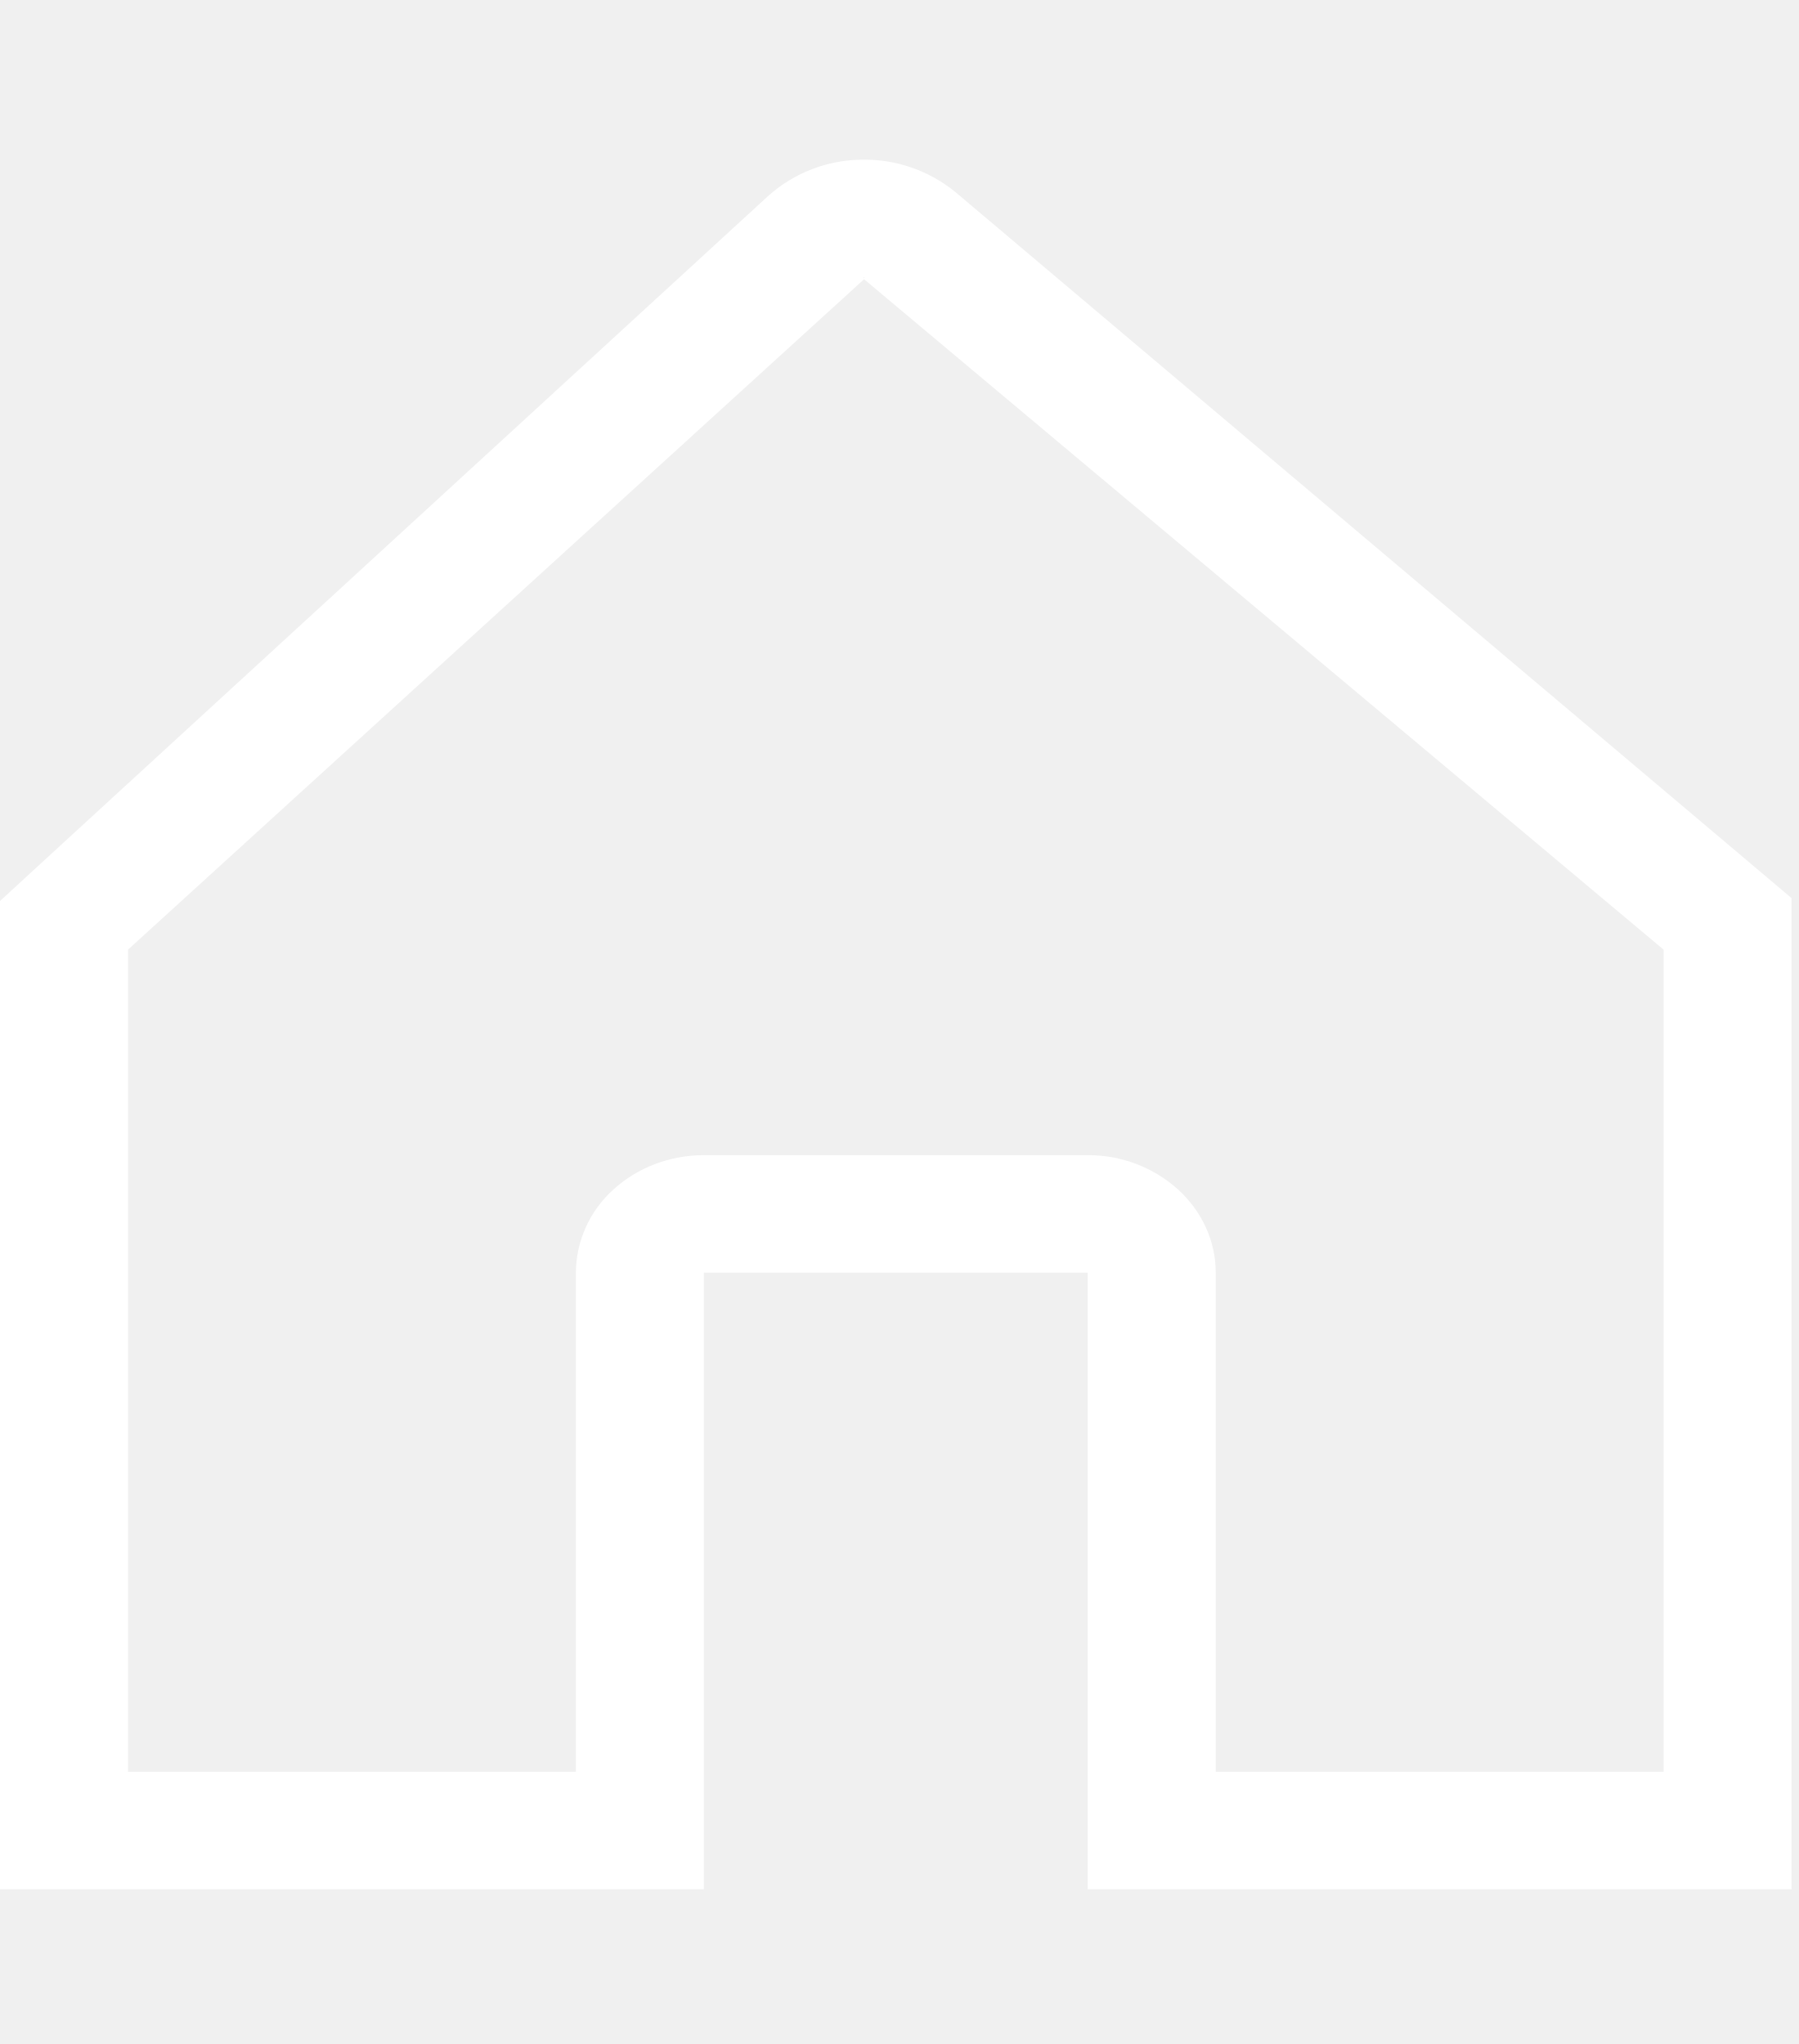
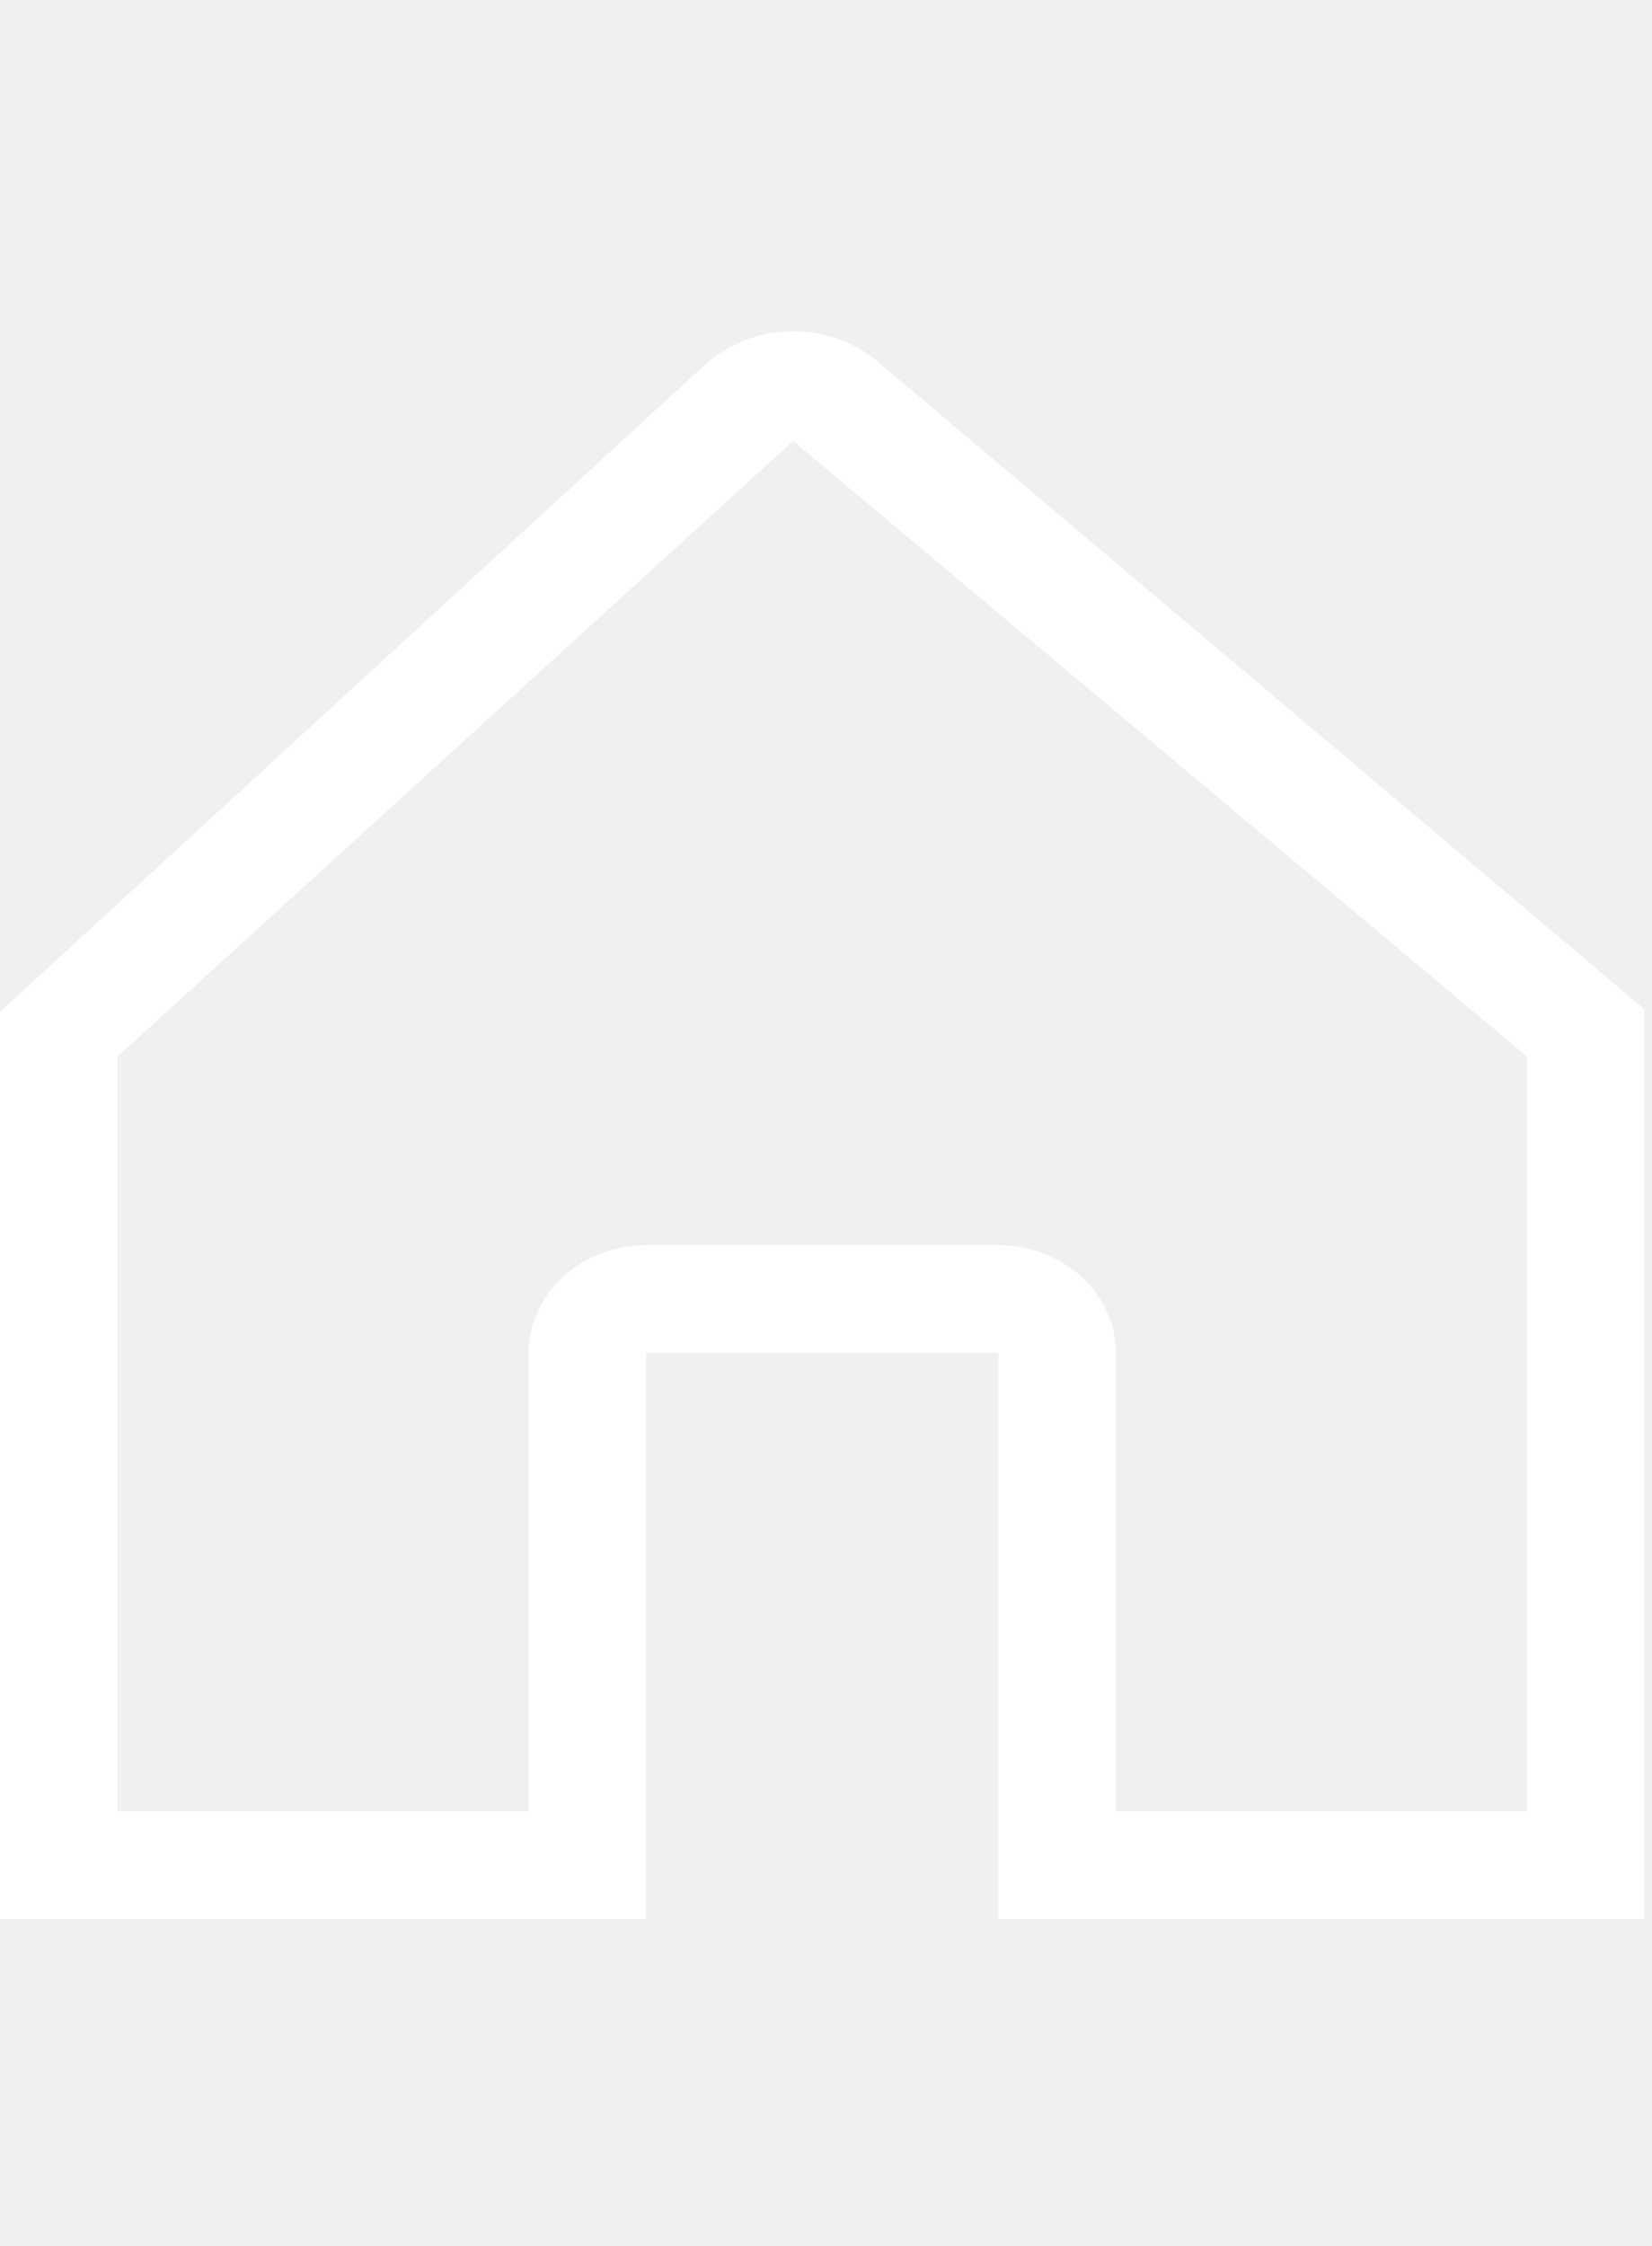
- <svg xmlns="http://www.w3.org/2000/svg" width="22" height="25" fill="none" viewBox="0 0 28 27">
+ <svg xmlns="http://www.w3.org/2000/svg" width="25" height="34" fill="none" viewBox="0 0 28 27">
  <path fill="#fff" d="M27.241 11.028 14.881.59a2.228 2.228 0 0 0-1.477-.513 2.213 2.213 0 0 0-1.453.569L.583 11.08 0 11.617V27h10.955v-9.598h5.975V27h10.954V11.572l-.643-.544ZM13.447 1.905c.017 0 .006.004-.001.01-.008-.006-.017-.01 0-.01Zm12.446 23.267h-6.971v-7.77c0-.485-.21-.95-.584-1.293a2.086 2.086 0 0 0-1.408-.536h-5.975c-.529 0-1.035.193-1.409.536a1.756 1.756 0 0 0-.583 1.293v7.77H1.992V12.374L13.447 1.939l.001-.002 12.445 10.437v12.798Z" />
</svg>
